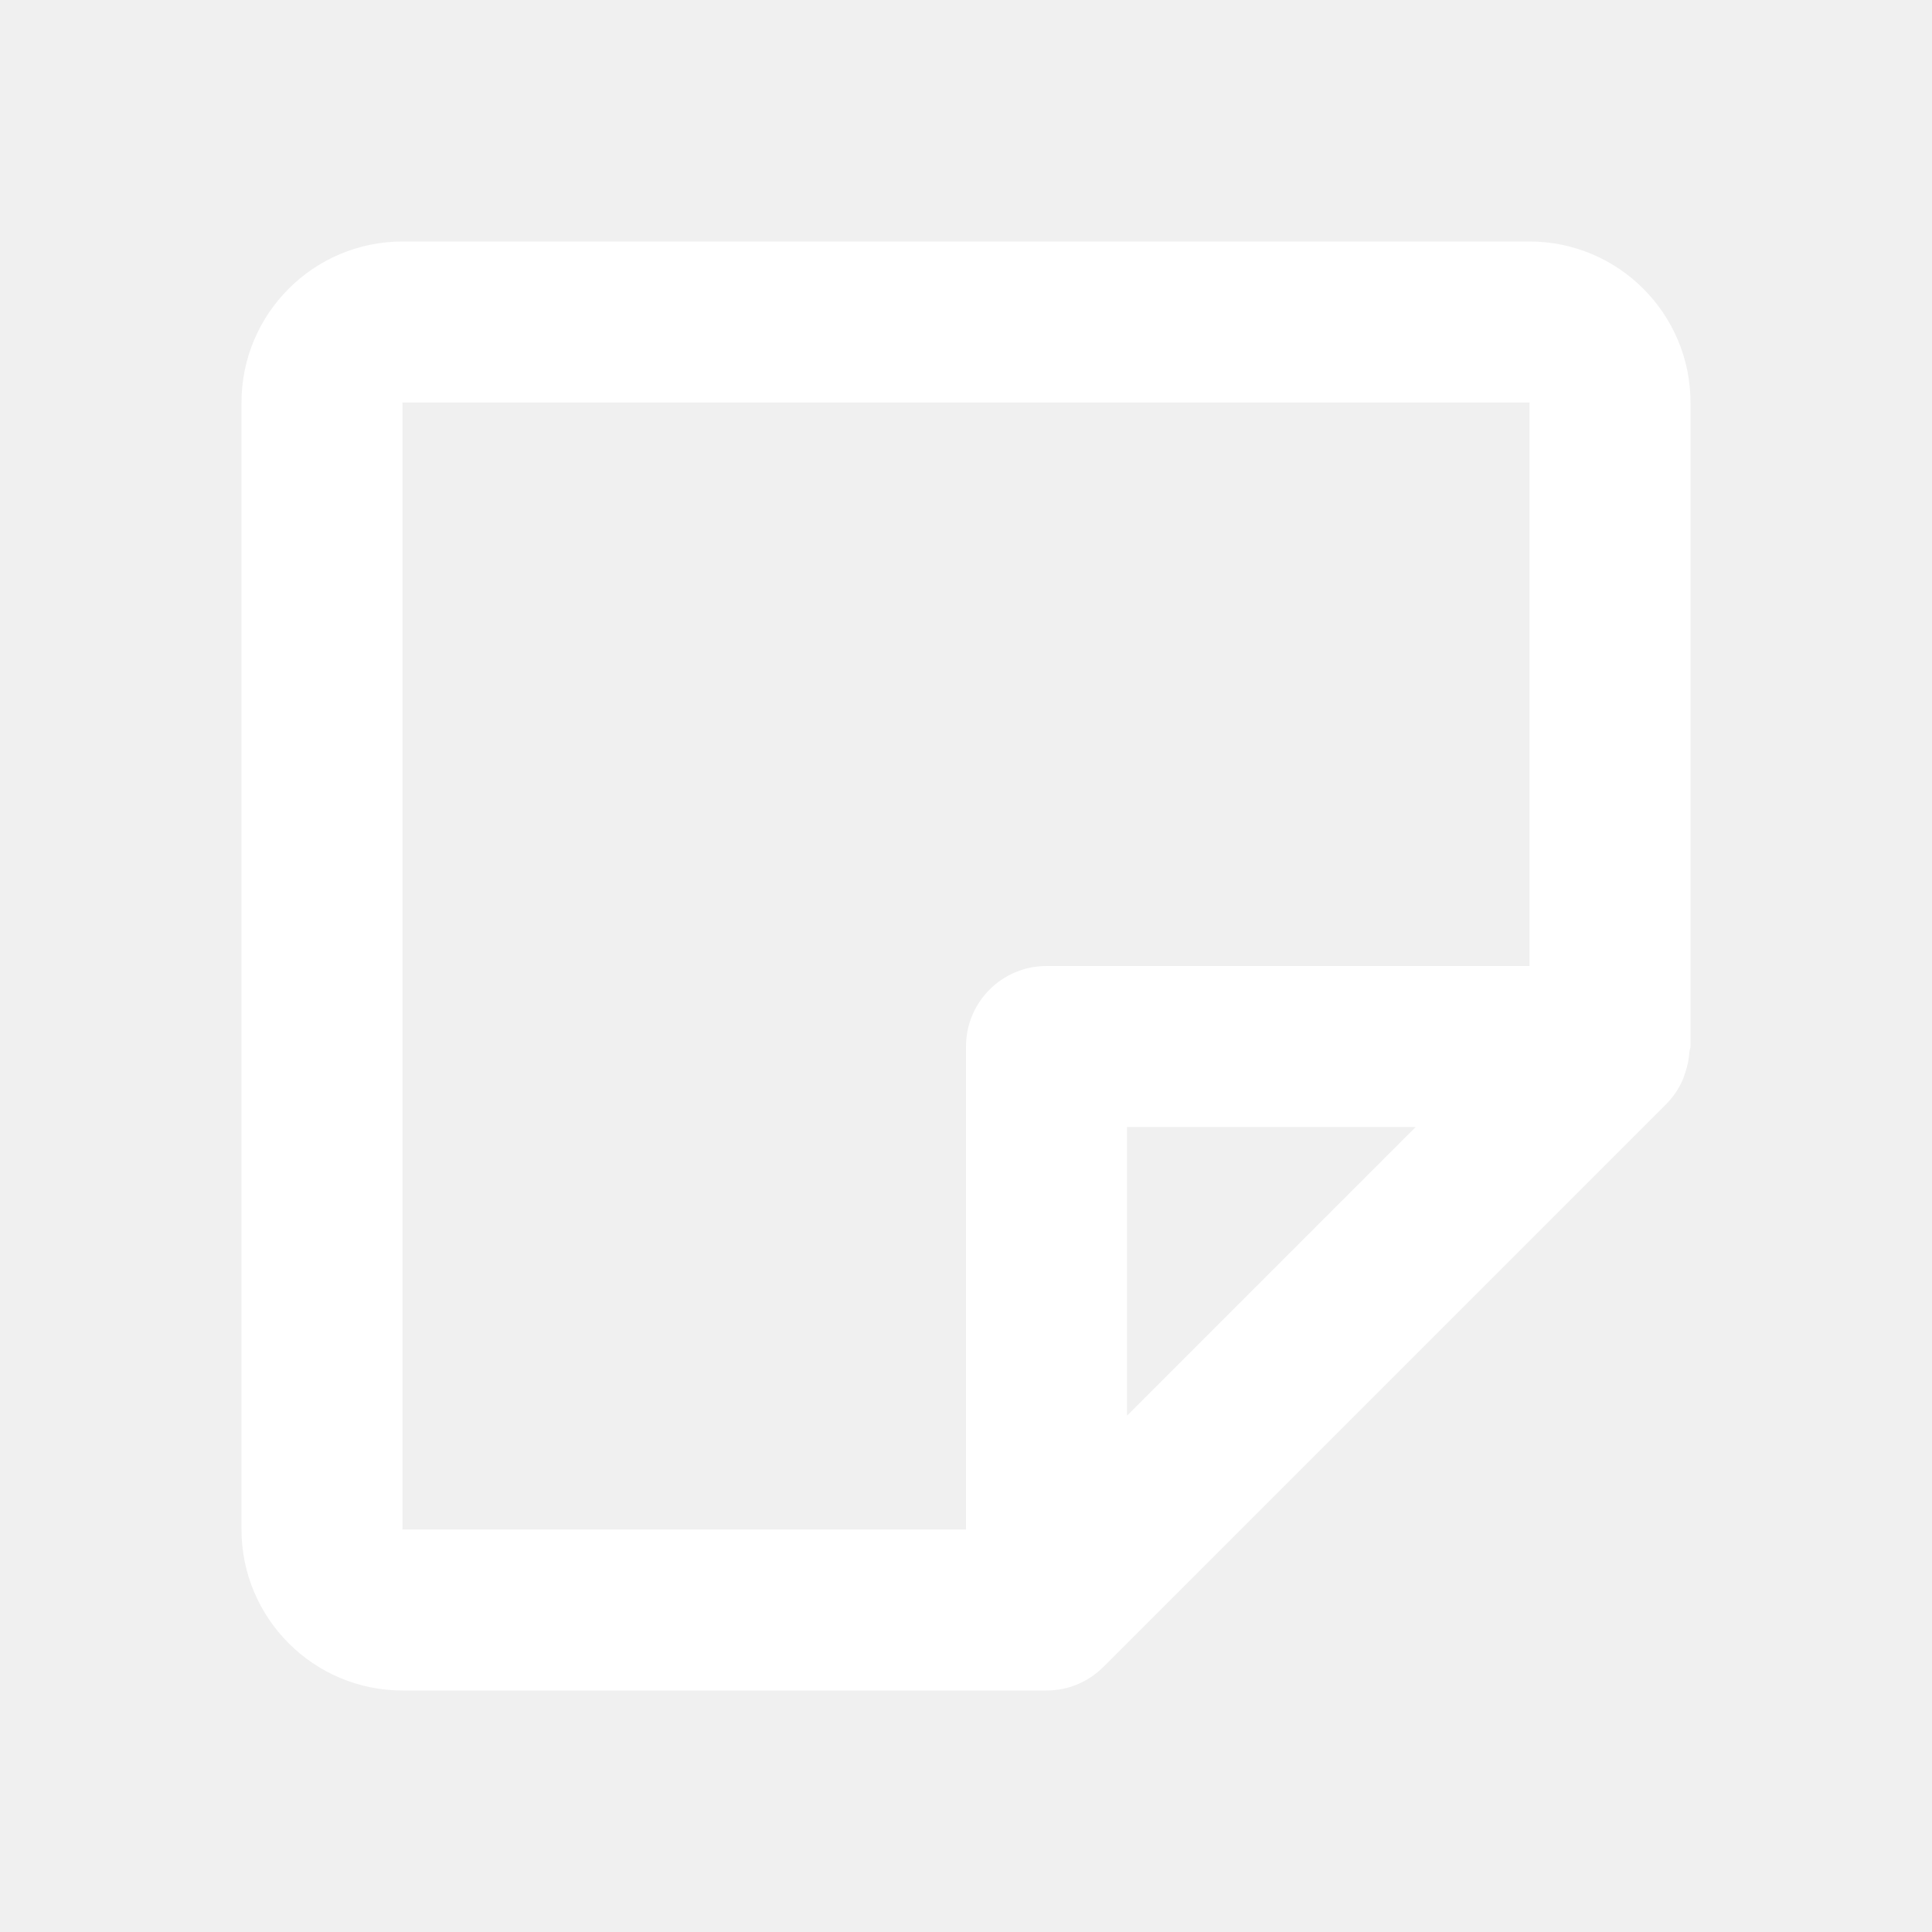
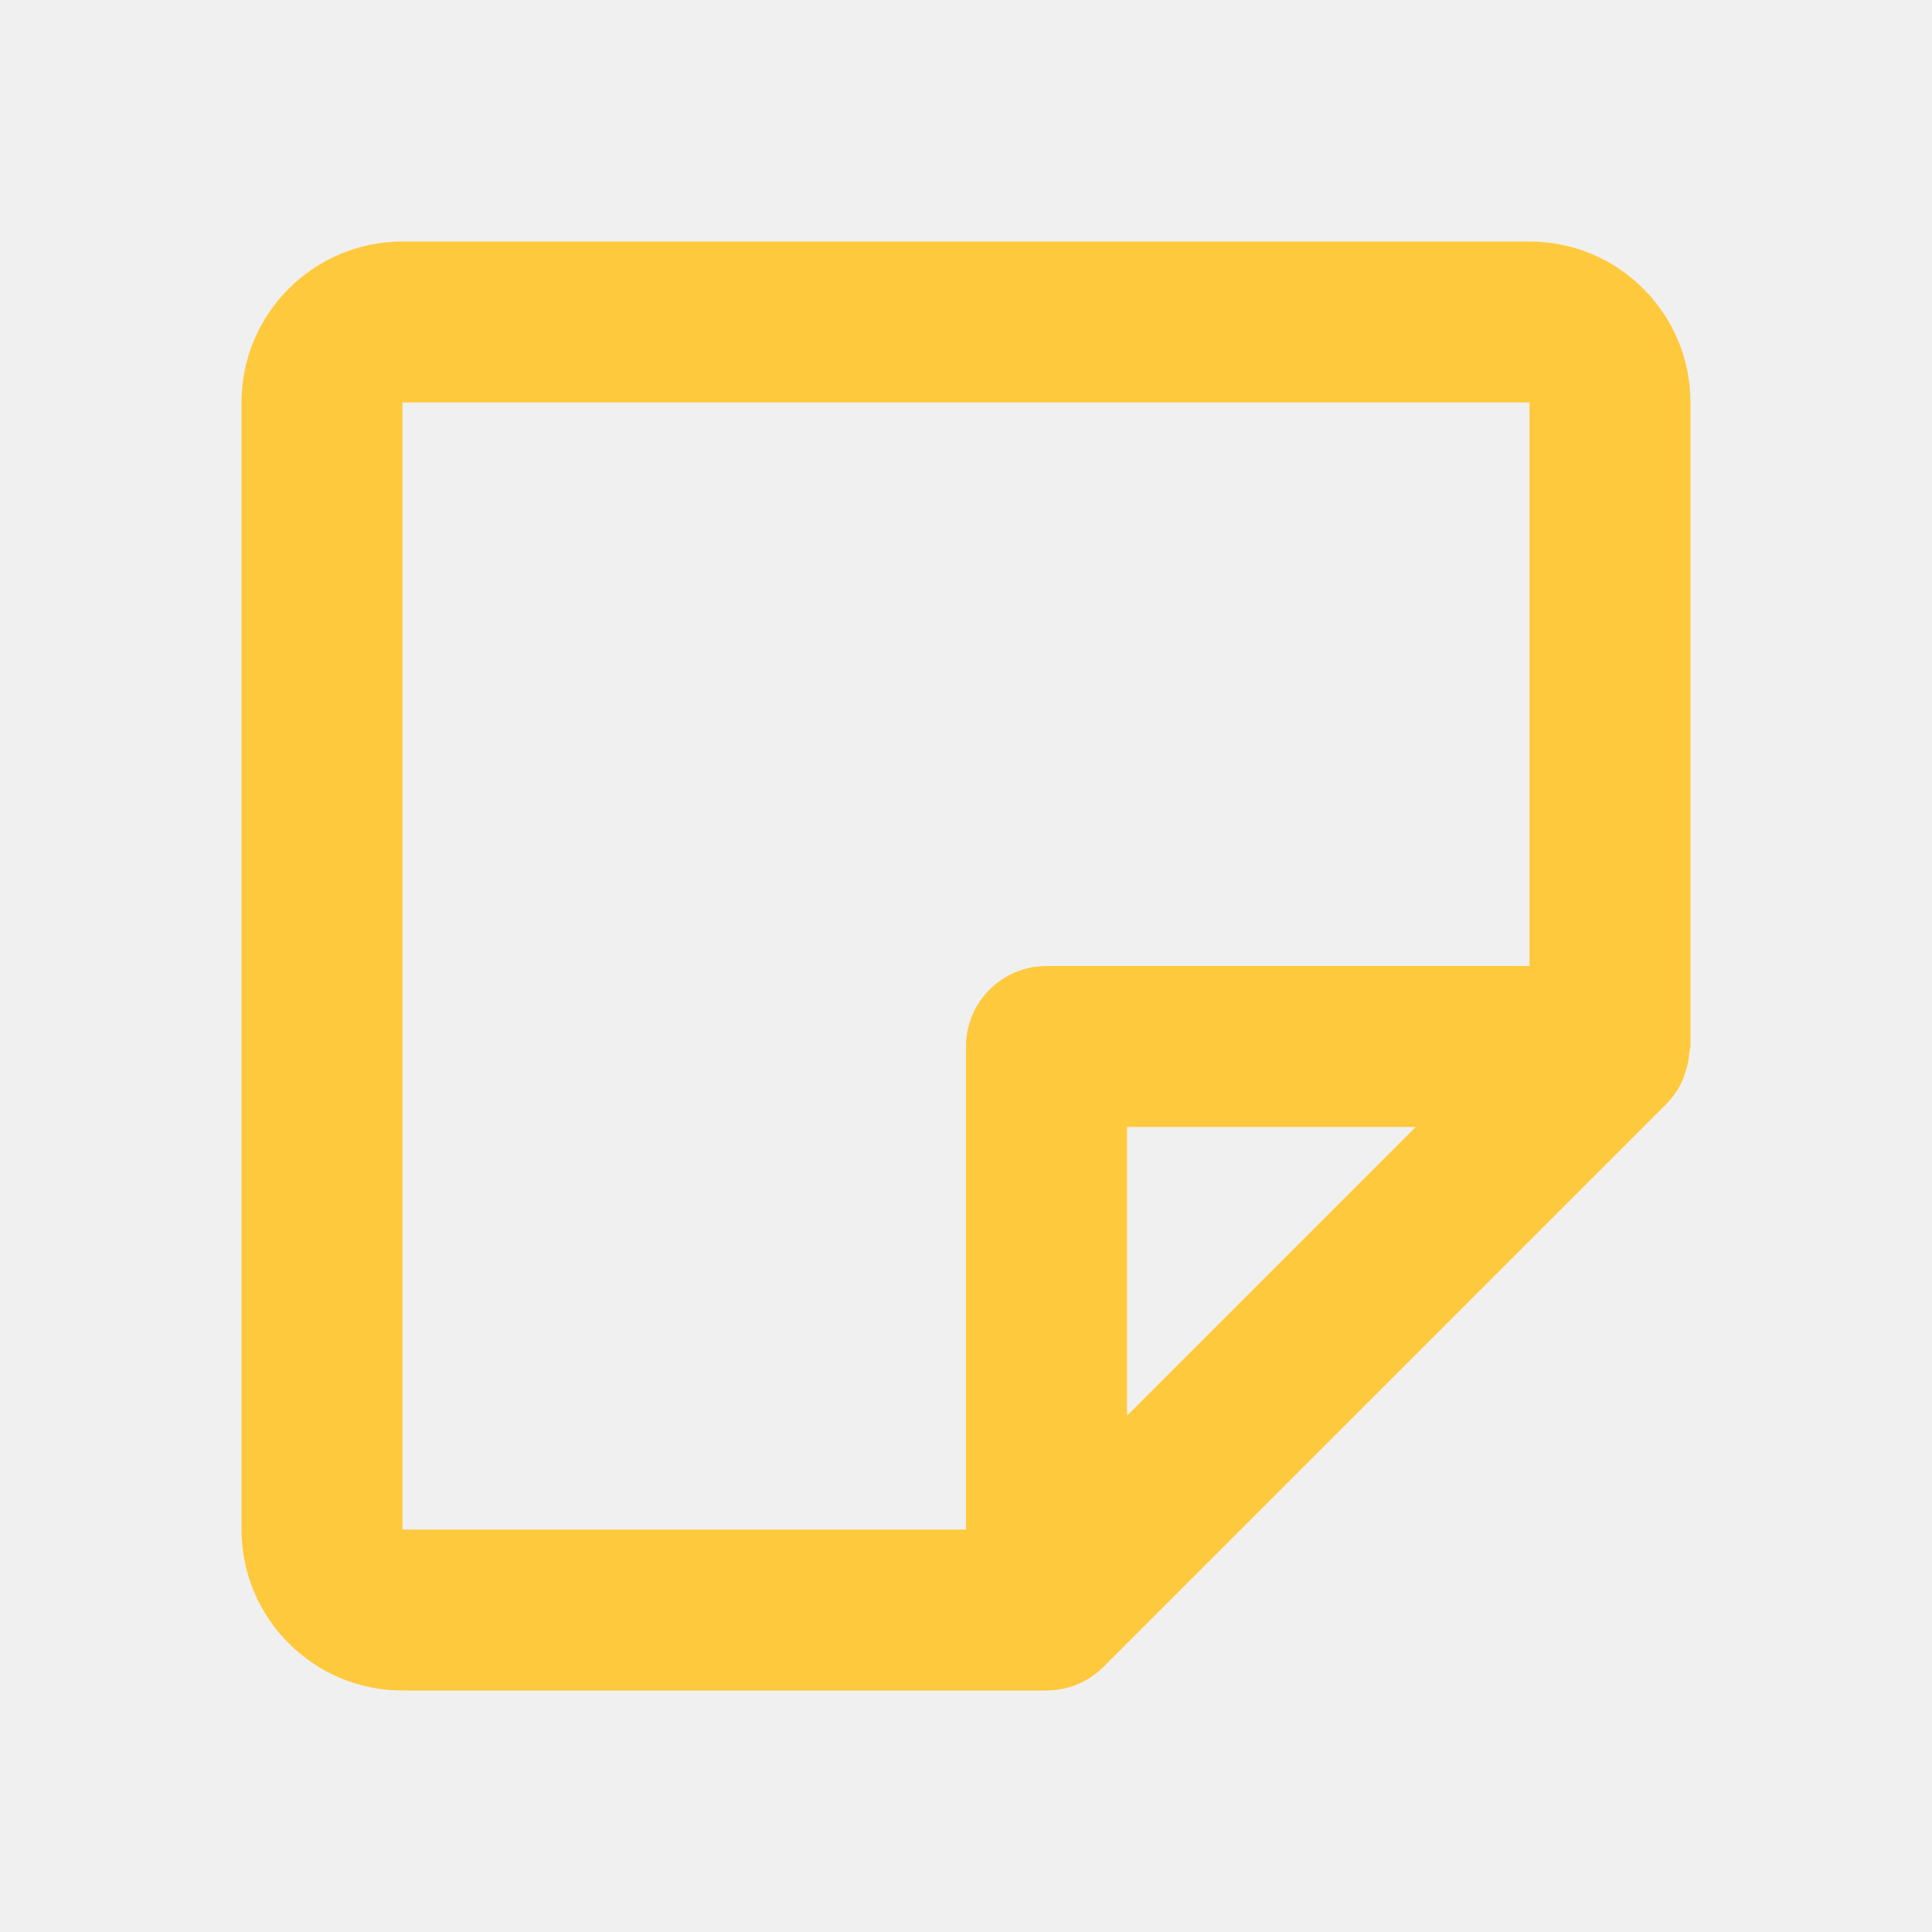
- <svg xmlns="http://www.w3.org/2000/svg" width="24" height="24" fill="white" viewBox="0 0 24 24">
+ <svg xmlns="http://www.w3.org/2000/svg" fill="#FFC93D" width="24" height="24" viewBox="0 0 24 24">
  <path d="M19 3H5c-1.103 0-2 .897-2 2v14c0 1.103.897 2 2 2h8a.996.996 0 0 0 .707-.293l7-7a.997.997 0 0 0 .196-.293c.014-.03.022-.061.033-.093a.991.991 0 0 0 .051-.259c.002-.021.013-.041.013-.062V5c0-1.103-.897-2-2-2zM5 5h14v7h-6a1 1 0 0 0-1 1v6H5V5zm9 12.586V14h3.586L14 17.586z" />
</svg>
